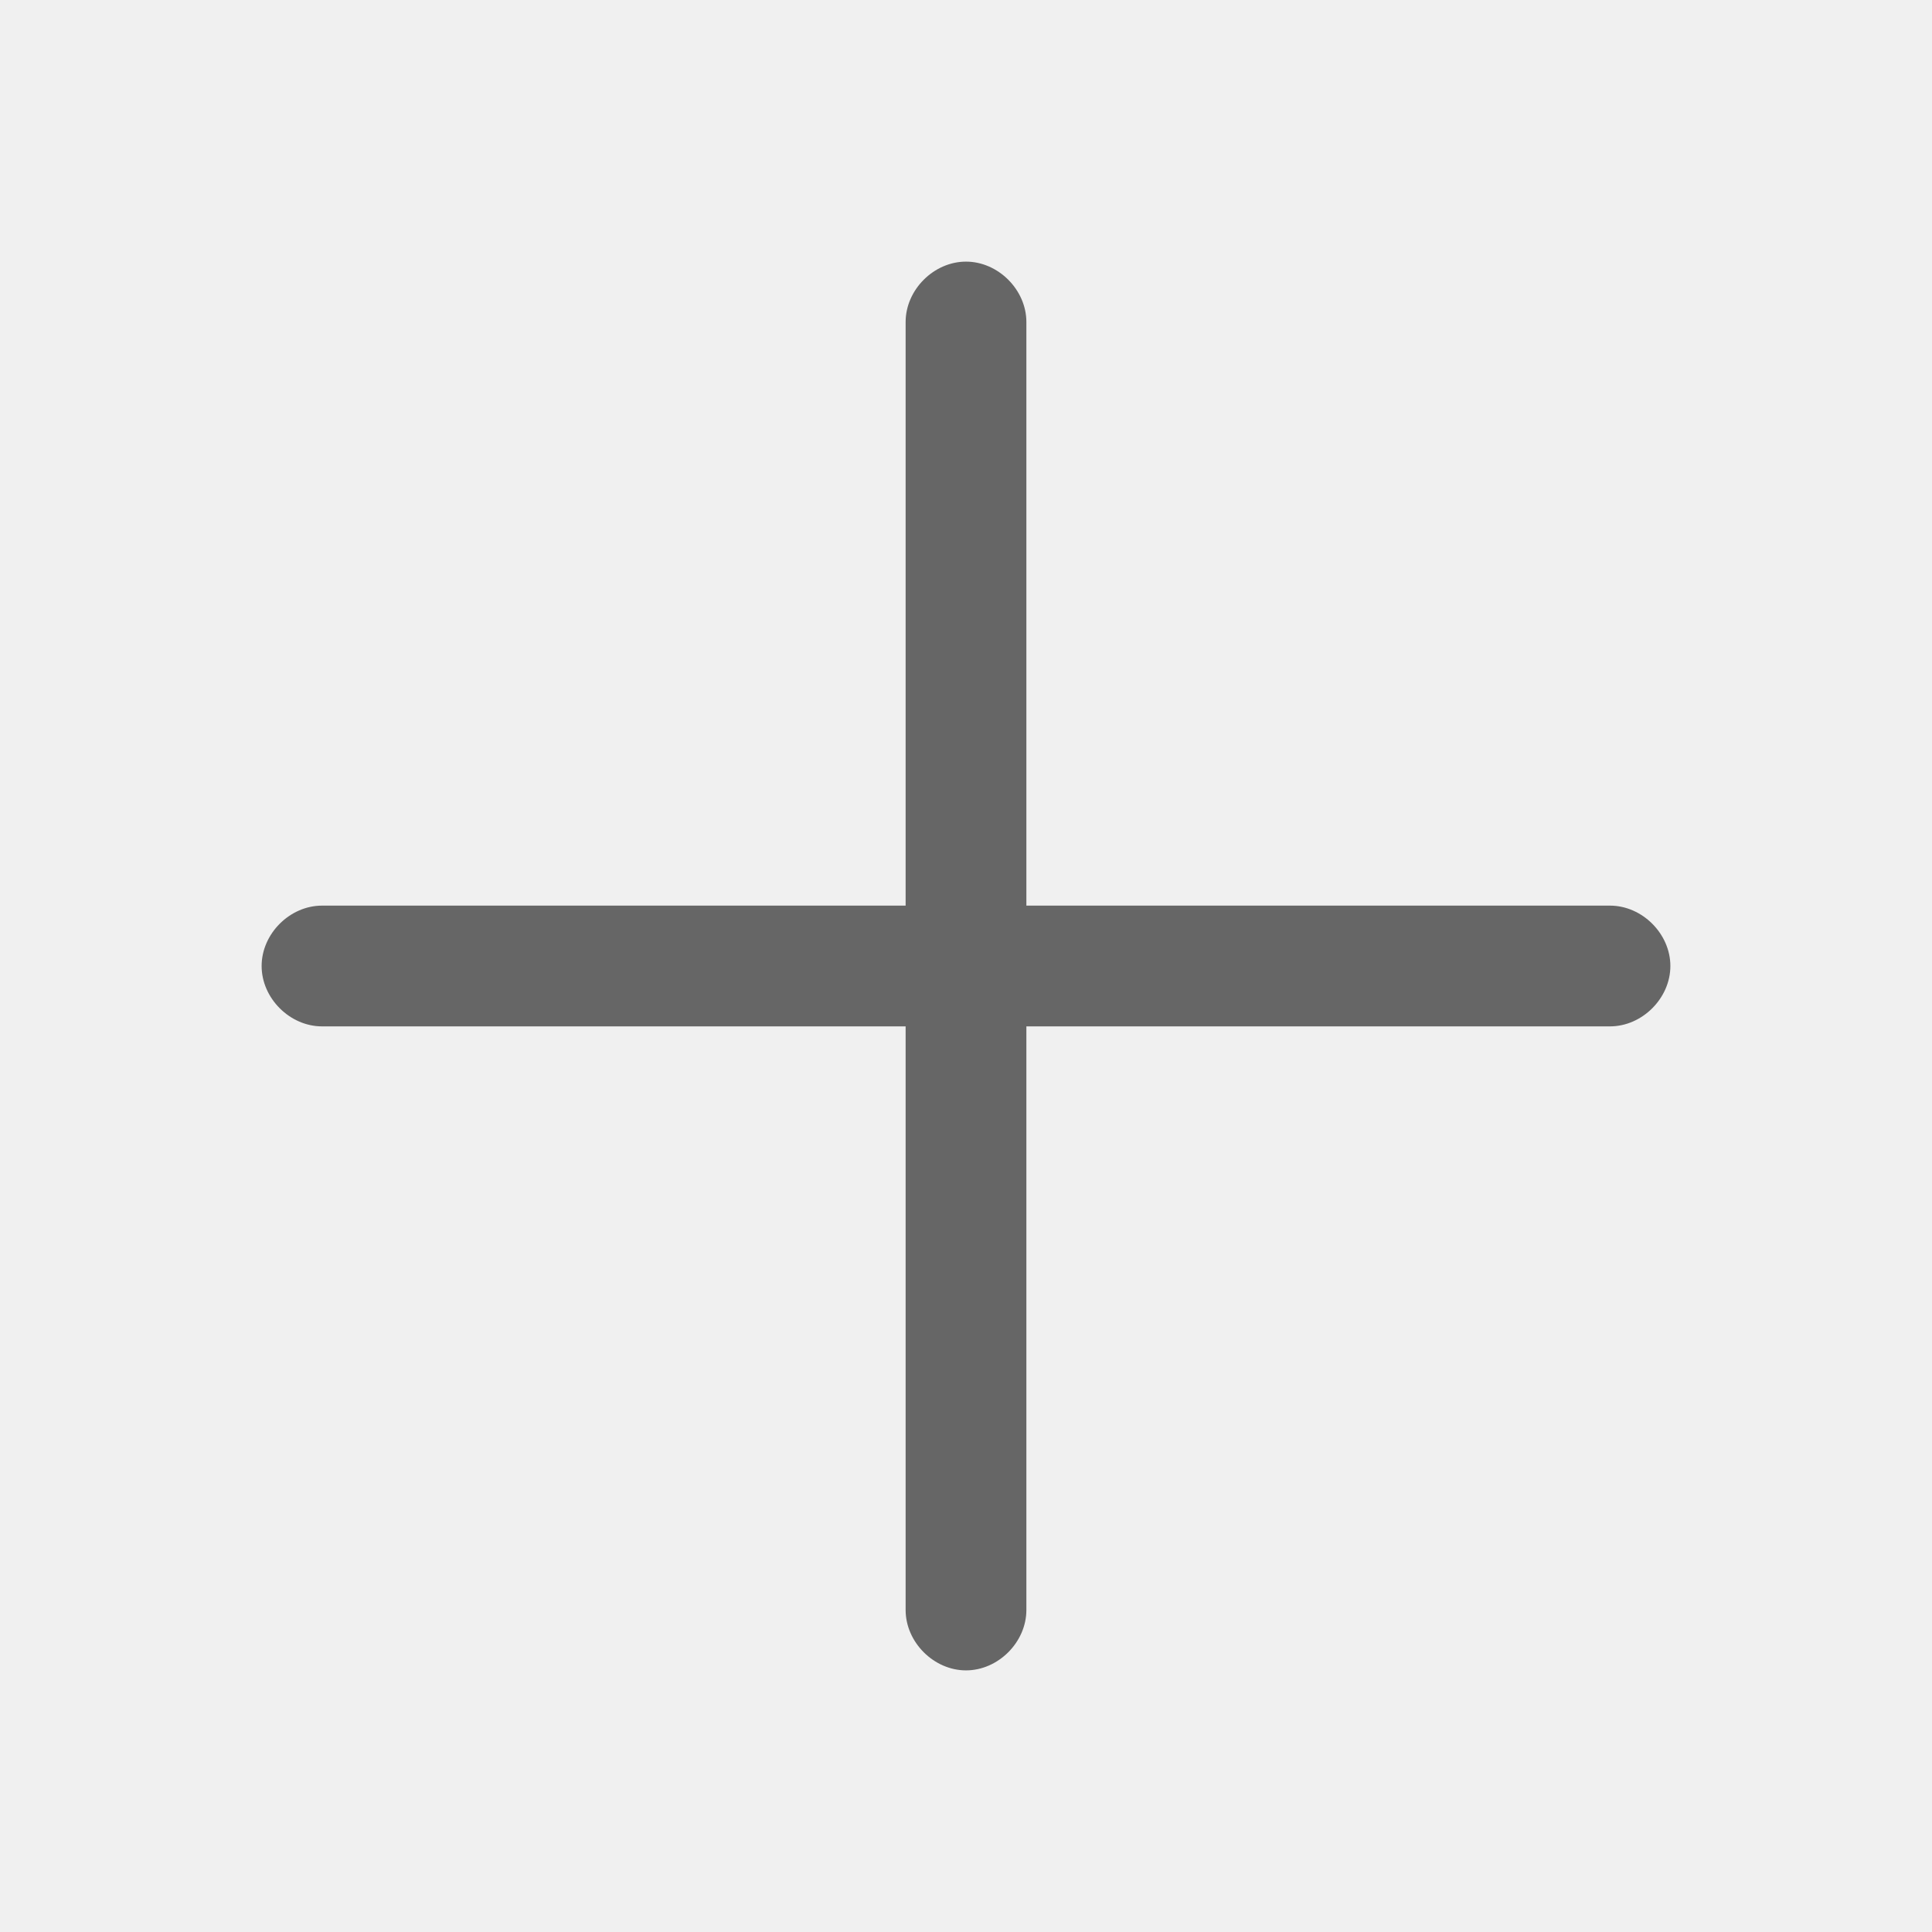
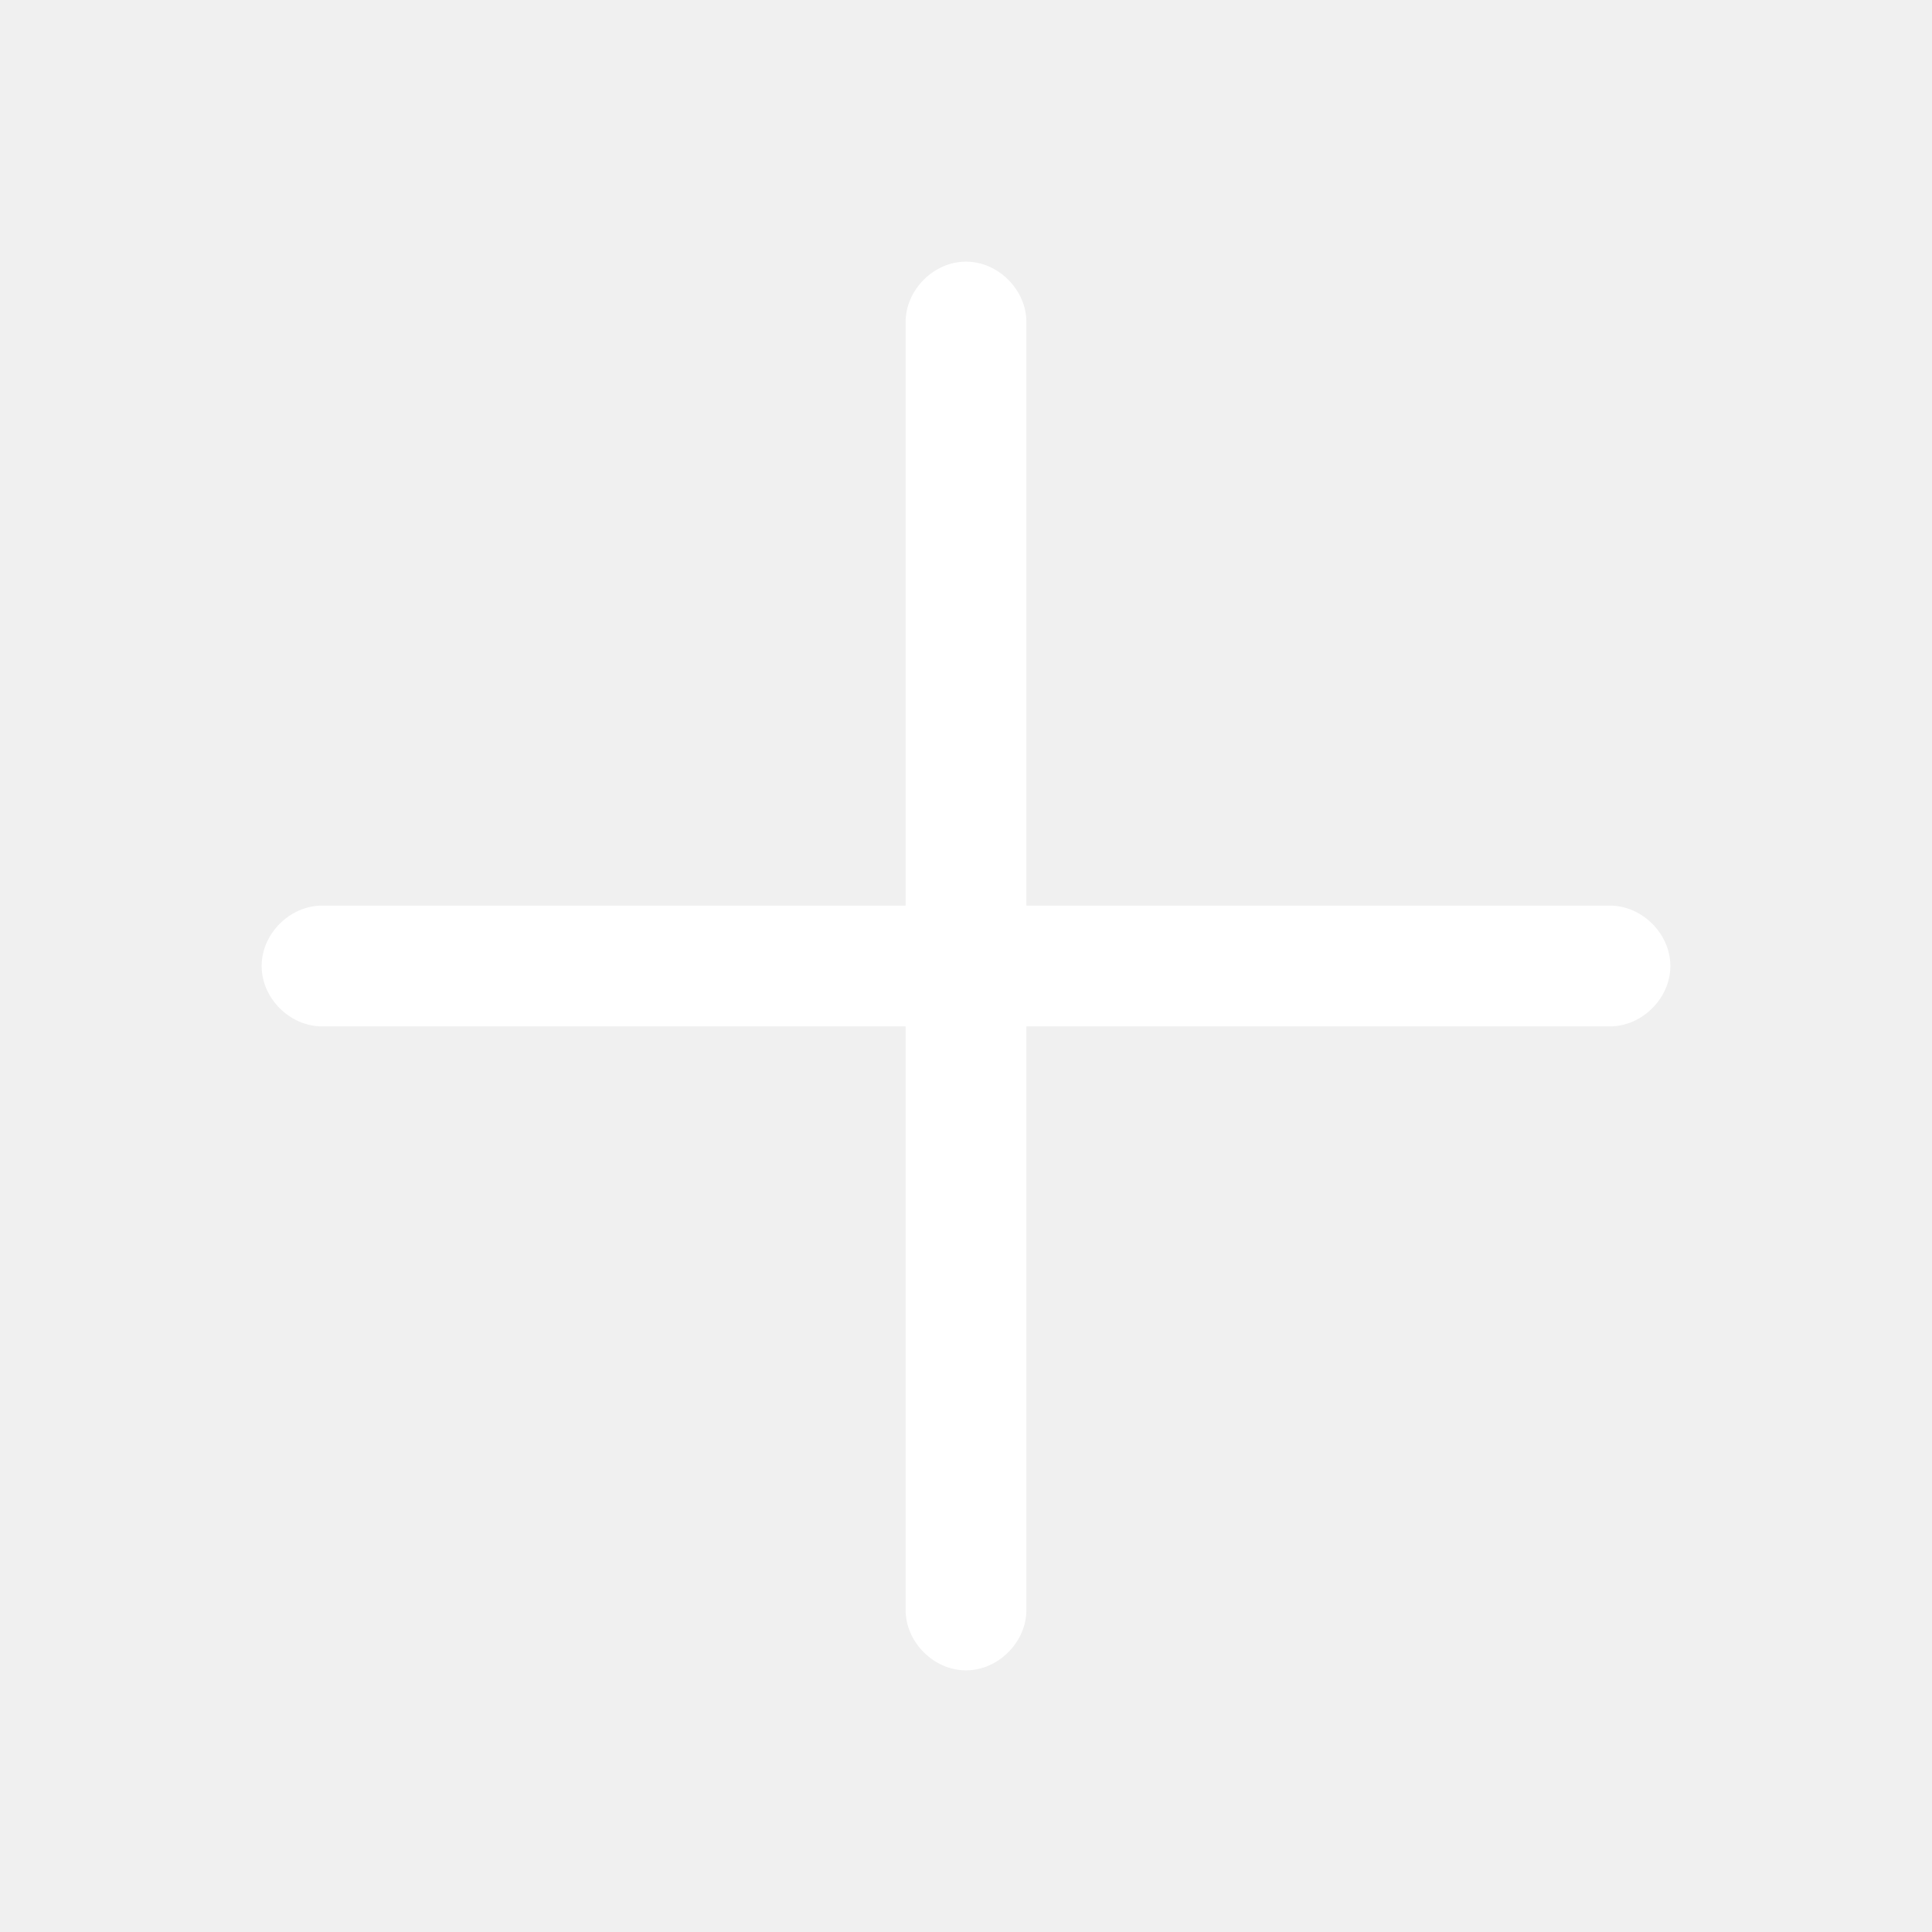
<svg xmlns="http://www.w3.org/2000/svg" t="1677593355453" class="icon" viewBox="0 0 1024 1024" version="1.1" p-id="2314" width="128" height="128">
-   <path d="M853.333 480H544V170.667c0-17.067-14.933-32-32-32s-32 14.933-32 32v309.333H170.667c-17.067 0-32 14.933-32 32s14.933 32 32 32h309.333V853.333c0 17.067 14.933 32 32 32s32-14.933 32-32V544H853.333c17.067 0 32-14.933 32-32s-14.933-32-32-32z" fill="#666666" p-id="2315" />
+   <path d="M853.333 480H544V170.667c0-17.067-14.933-32-32-32s-32 14.933-32 32v309.333H170.667c-17.067 0-32 14.933-32 32s14.933 32 32 32h309.333V853.333c0 17.067 14.933 32 32 32s32-14.933 32-32V544H853.333c17.067 0 32-14.933 32-32s-14.933-32-32-32z" fill="white" p-id="2315" />
</svg>
